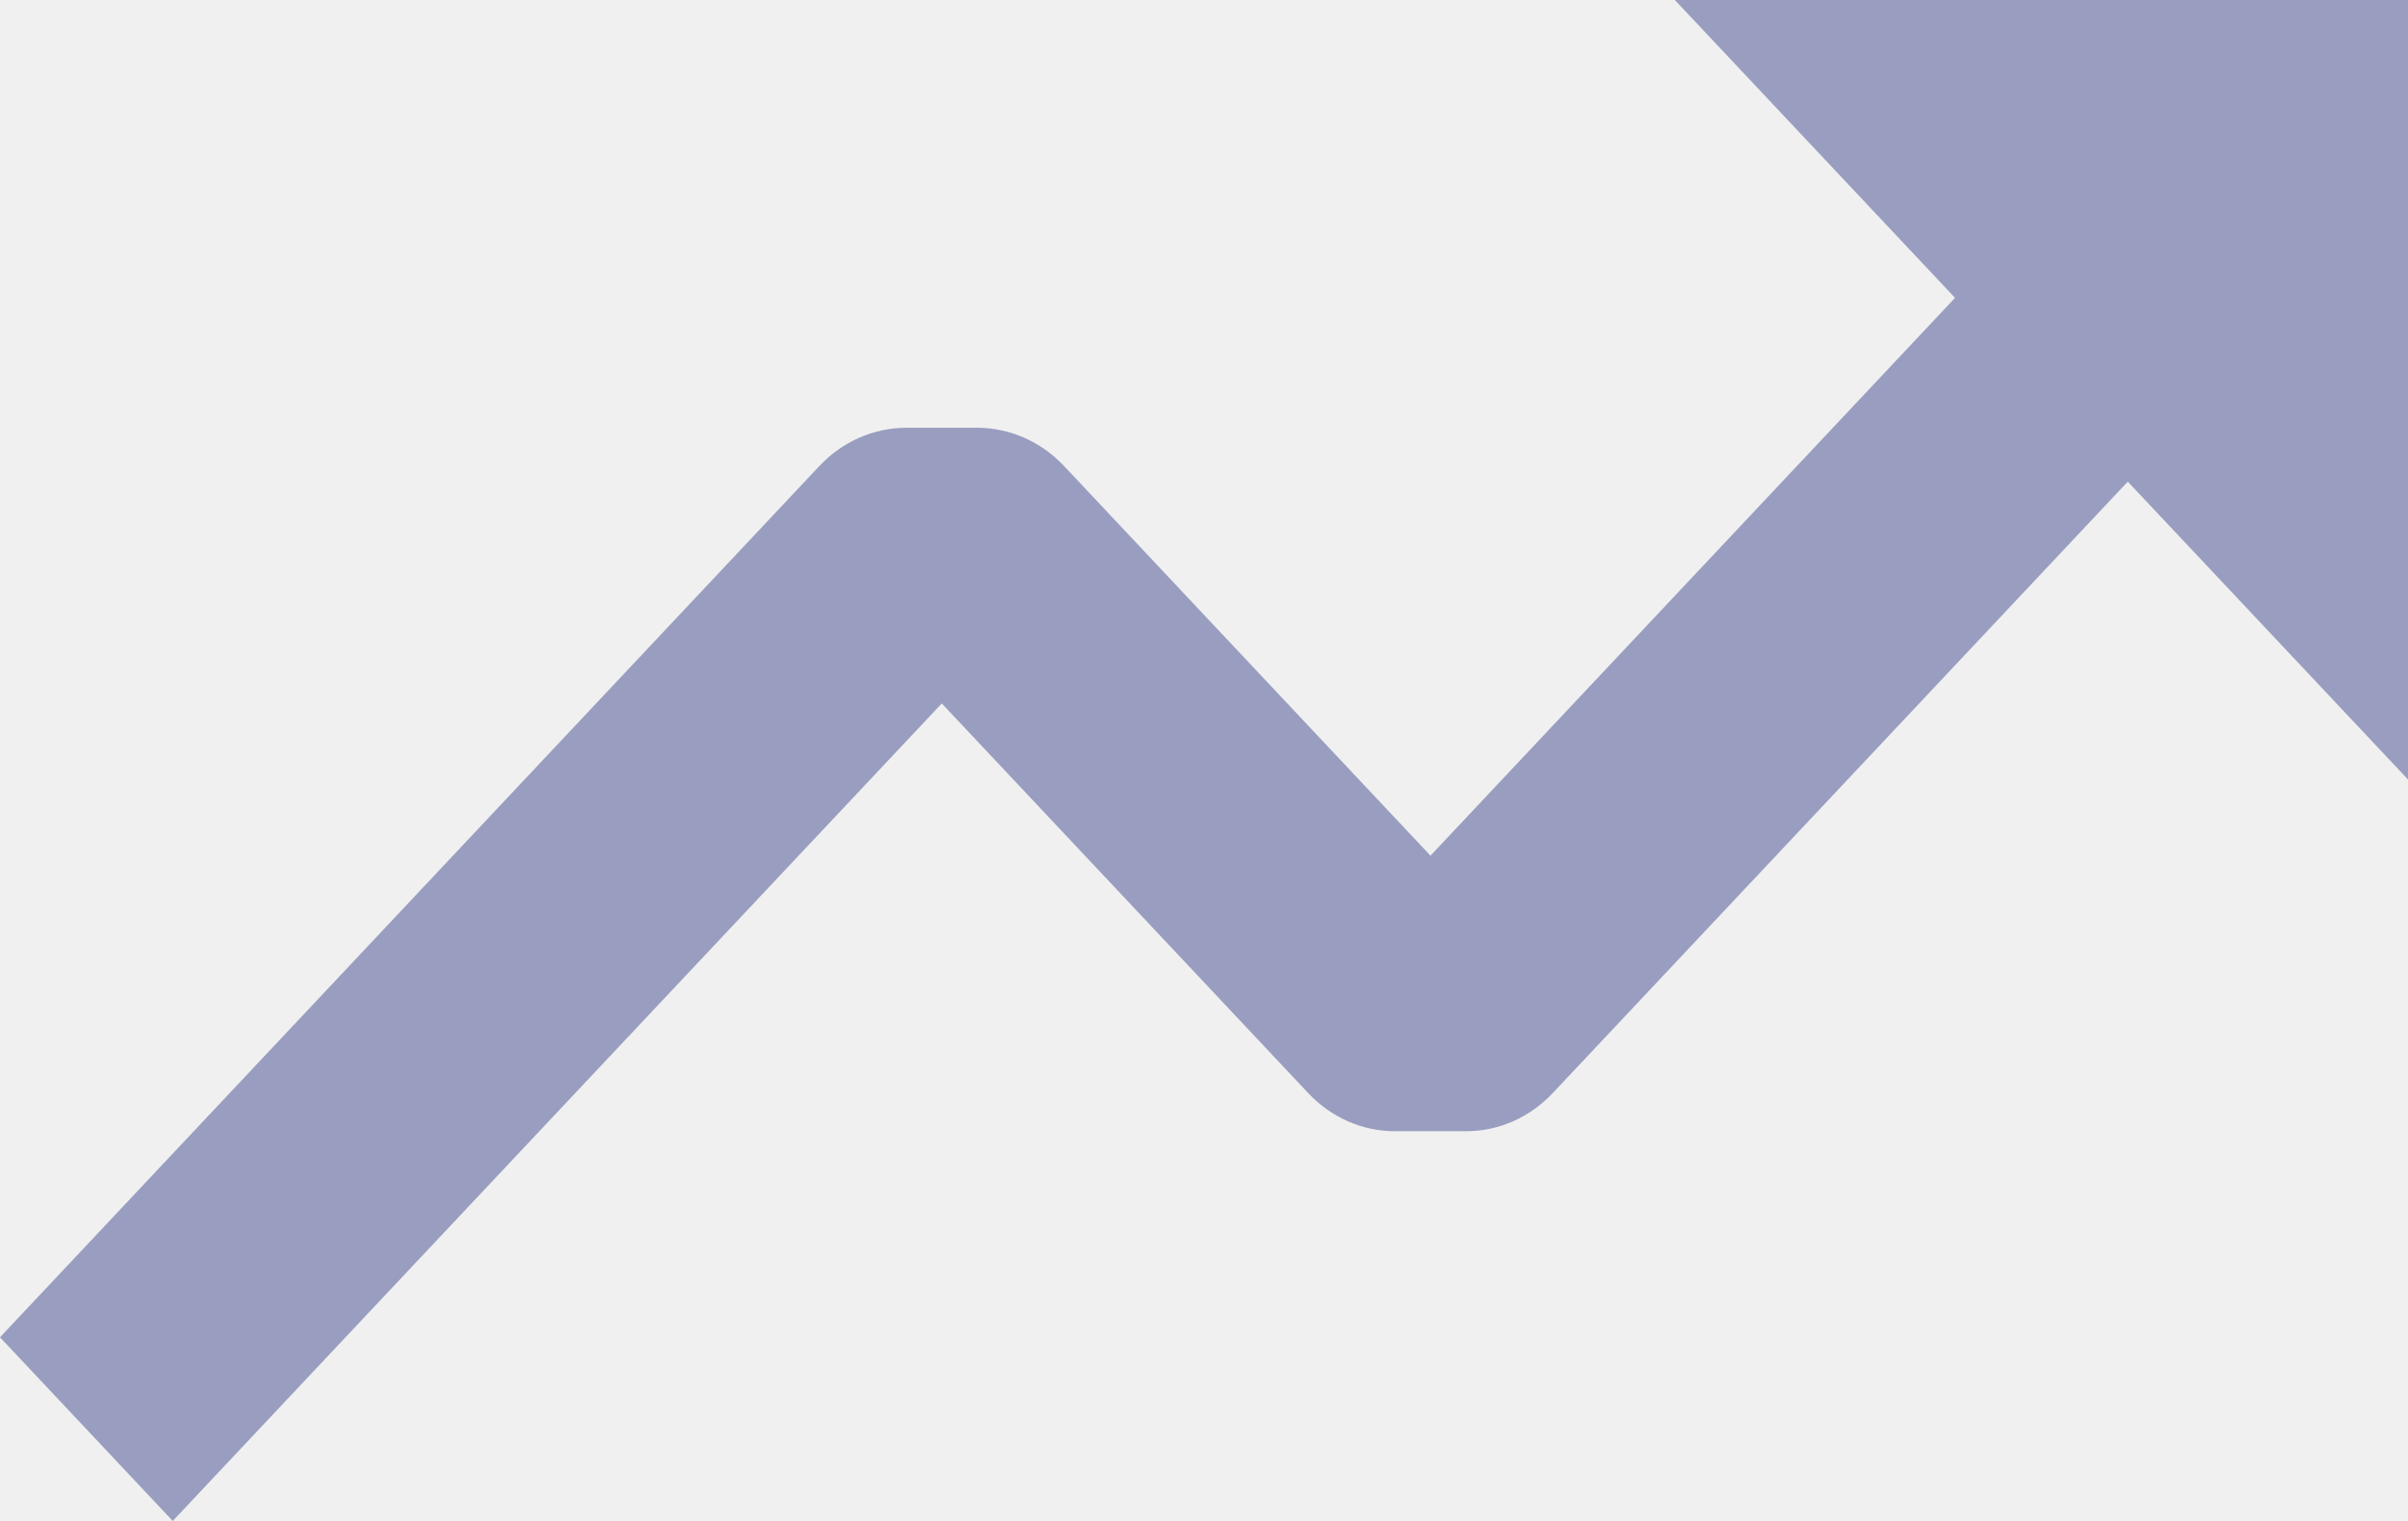
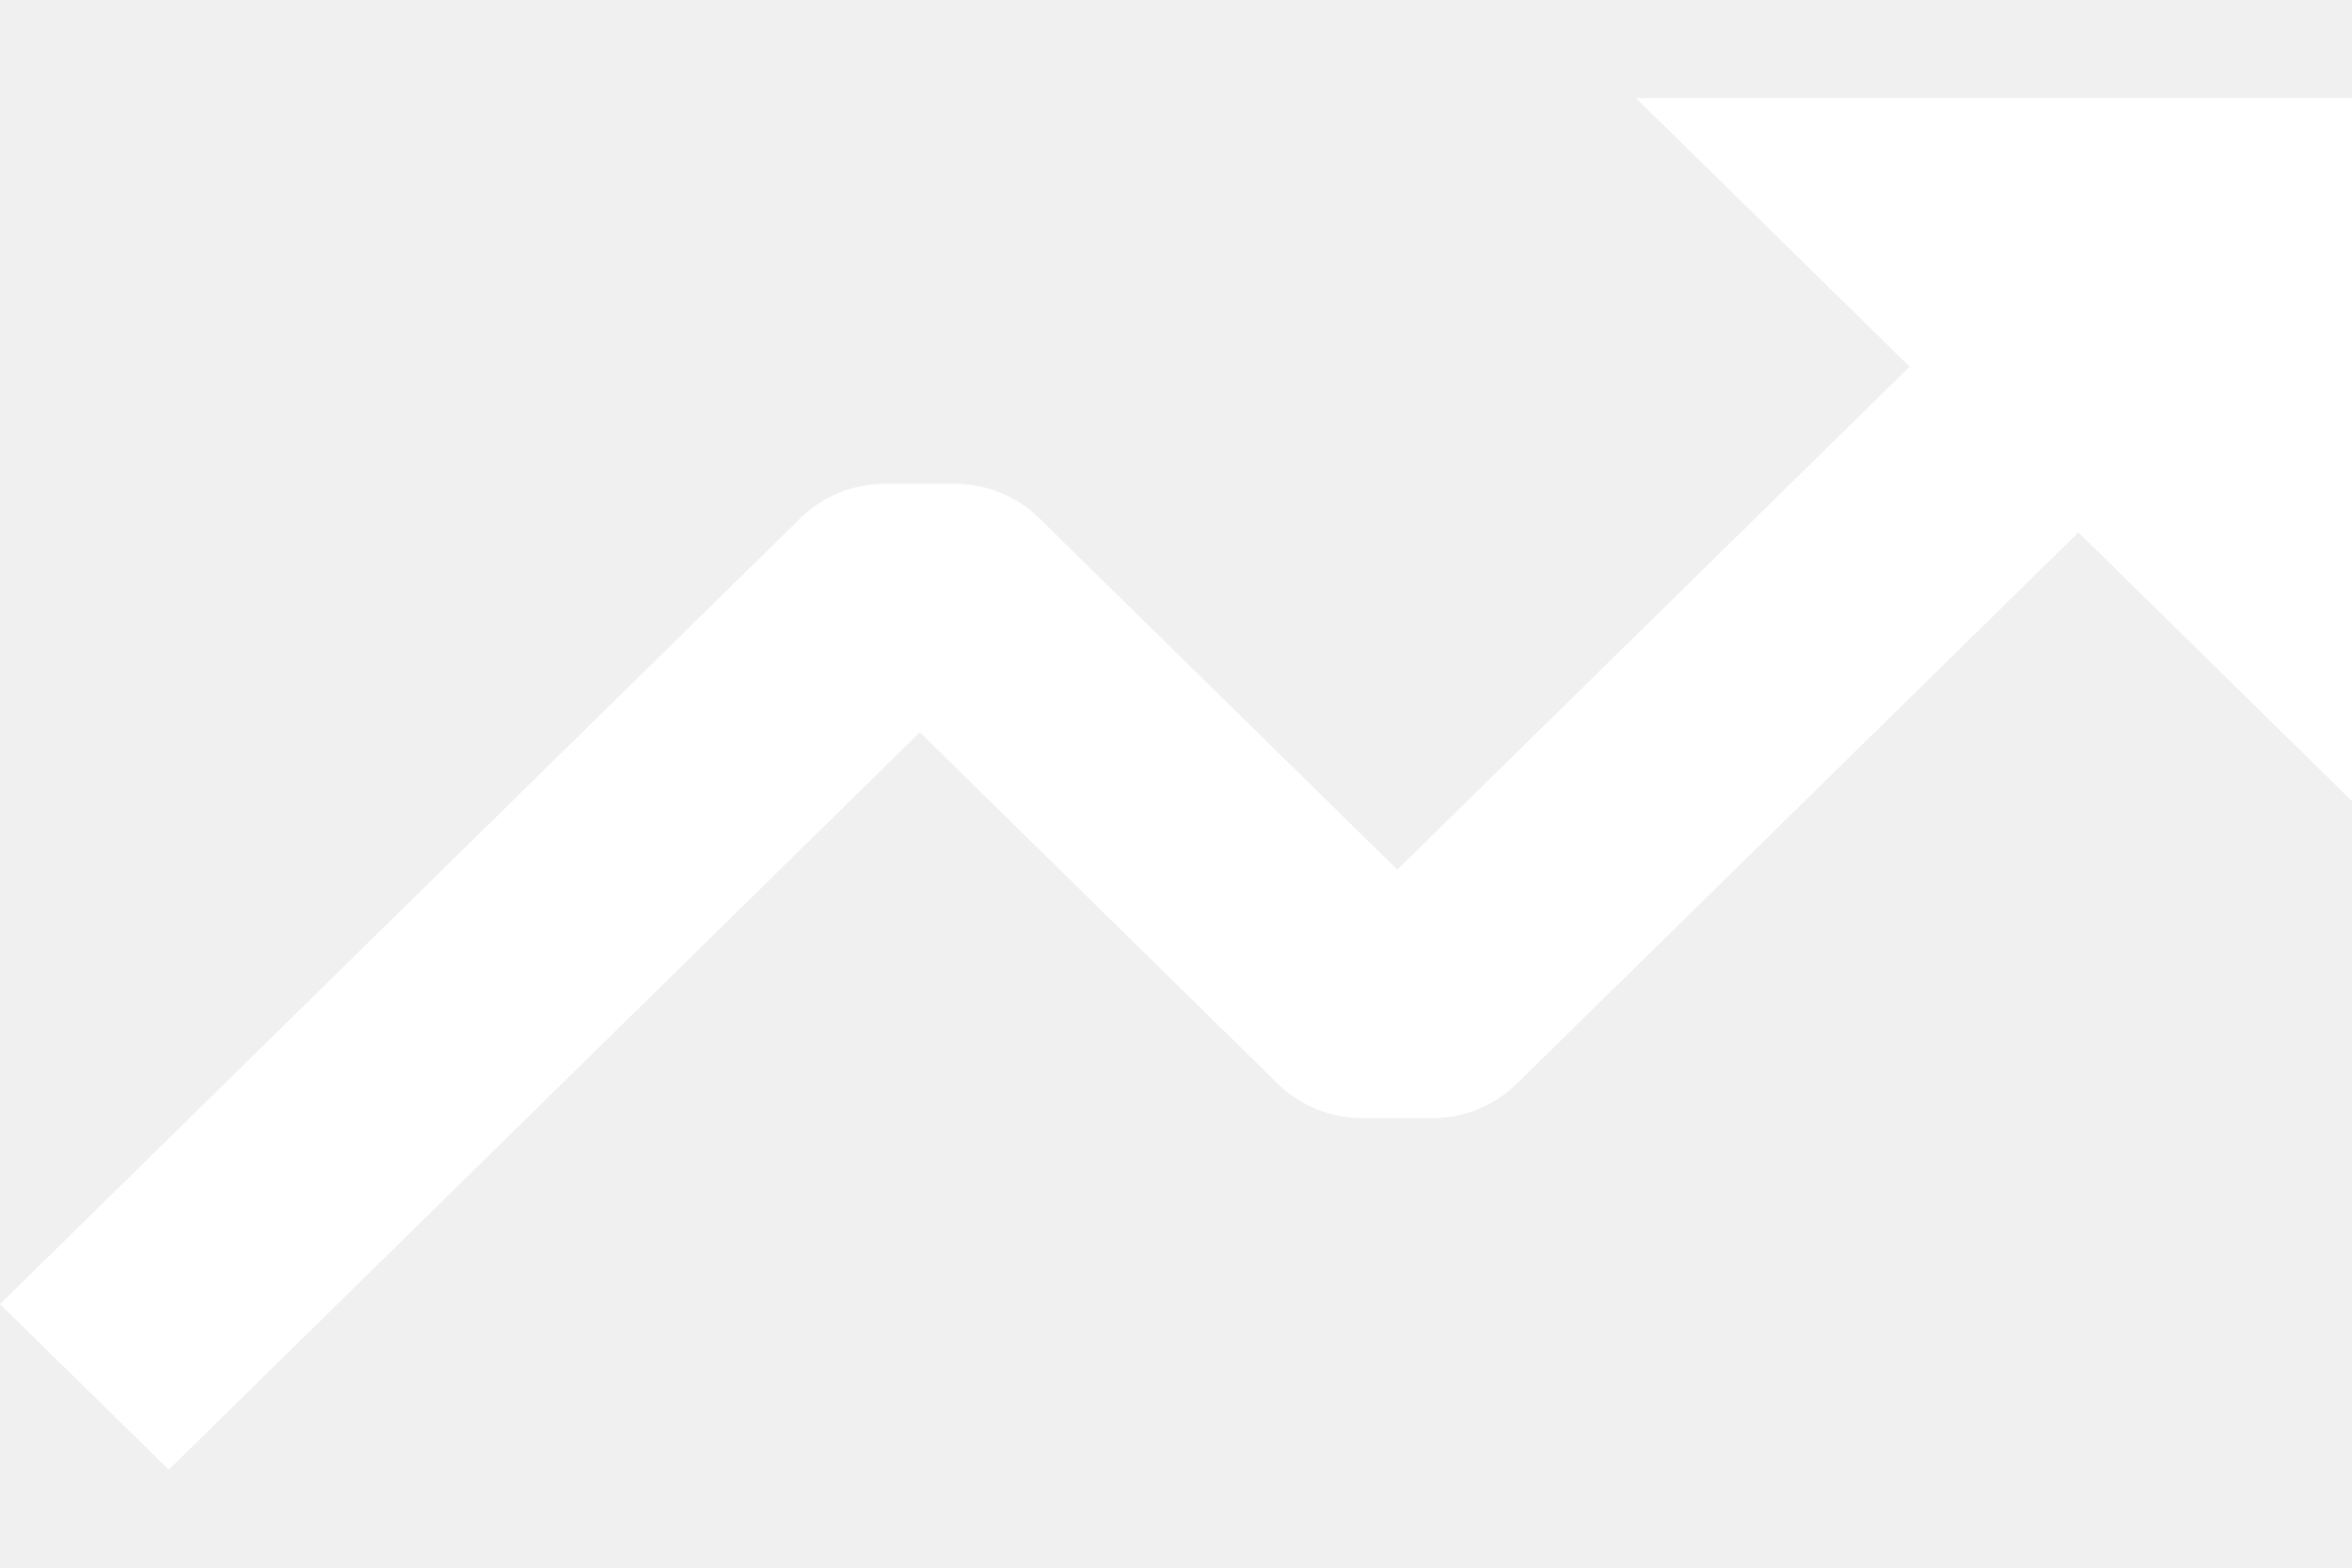
- <svg xmlns="http://www.w3.org/2000/svg" width="19" height="12" viewBox="0 0 19 12" fill="none">
-   <path d="M11.005 8.925C10.749 8.925 10.504 8.817 10.323 8.625L7.431 5.55L1.363 12L0 10.551L6.466 3.676C6.647 3.484 6.892 3.376 7.148 3.375H7.713C7.969 3.376 8.214 3.484 8.395 3.676L11.287 6.751L15.426 2.35L13.215 0H19V6.15L16.789 3.8L12.251 8.625C12.07 8.817 11.825 8.925 11.569 8.925H11.005Z" fill="#999DC0" />
+ <svg xmlns="http://www.w3.org/2000/svg" width="12" height="8" viewBox="0 0 12 8" fill="none">
+   <path d="M6.95 5.706C6.789 5.706 6.634 5.643 6.52 5.531L4.693 3.737L0.861 7.5L0 6.655L4.084 2.644C4.198 2.532 4.353 2.469 4.515 2.469H4.871C5.033 2.469 5.188 2.532 5.302 2.644L7.129 4.438L9.743 1.871L8.346 0.5H12V4.088L10.604 2.717L7.738 5.531C7.623 5.643 7.469 5.706 7.307 5.706H6.95Z" fill="white" />
</svg>
